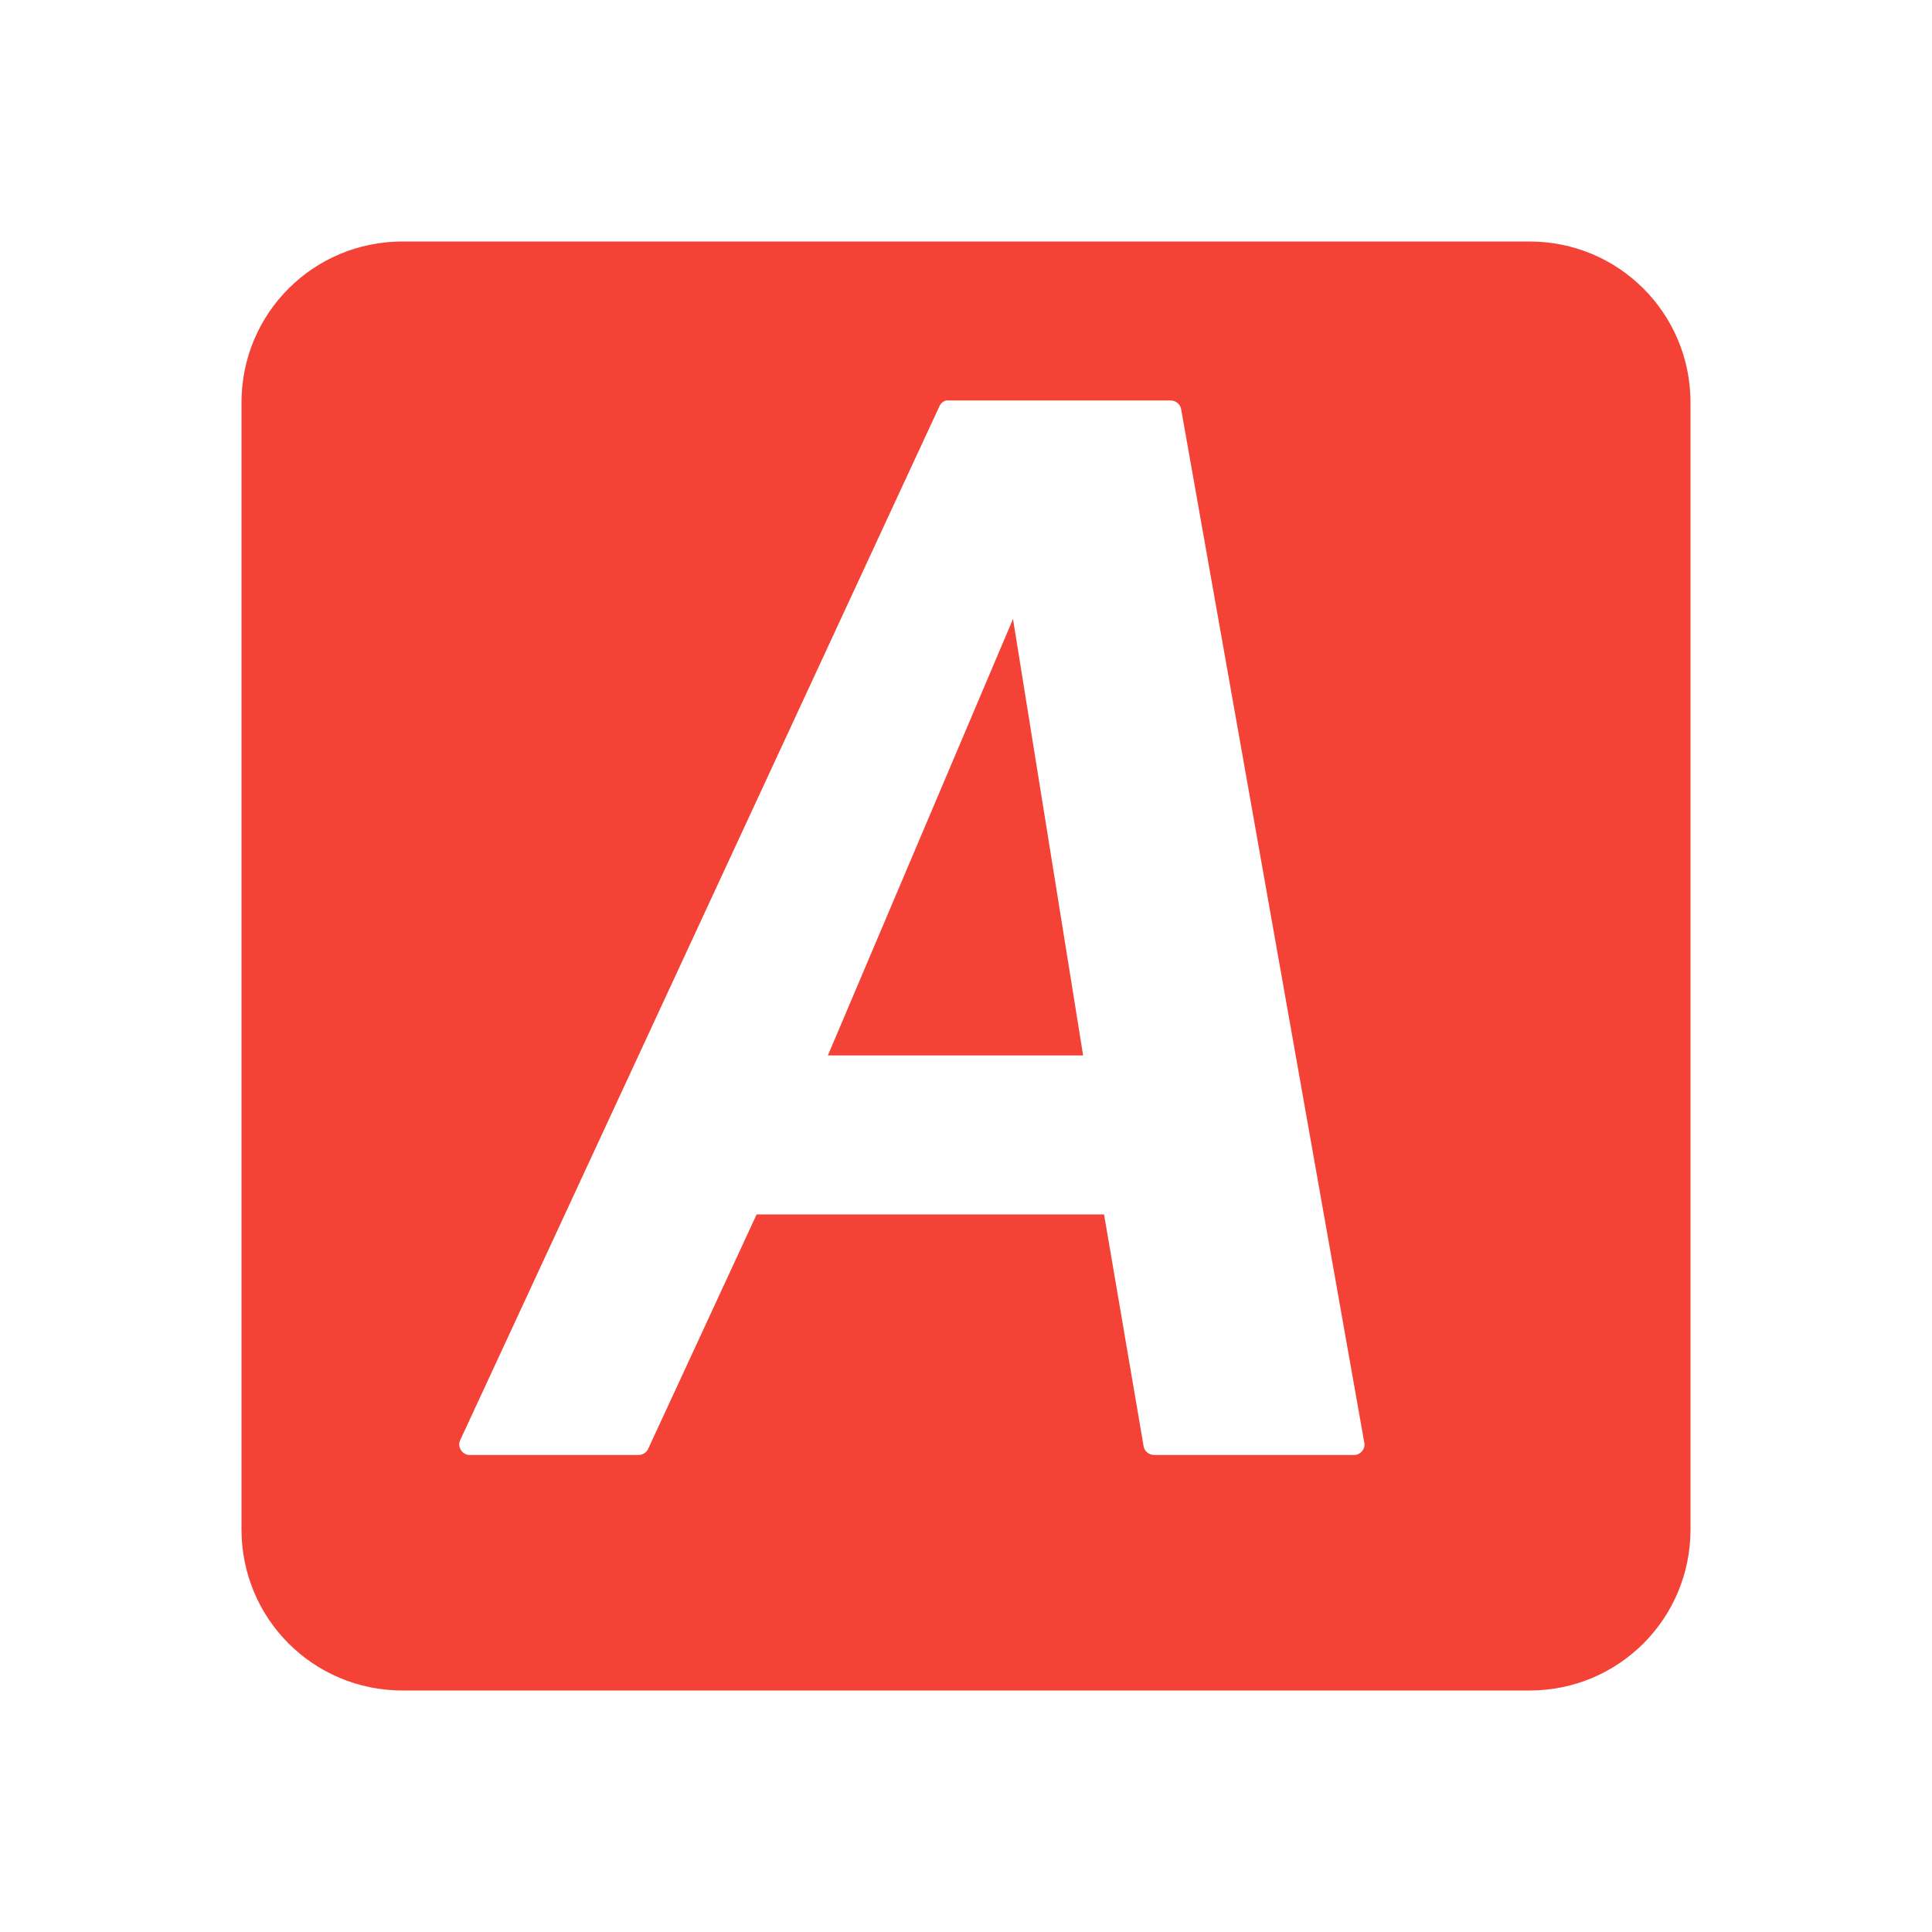
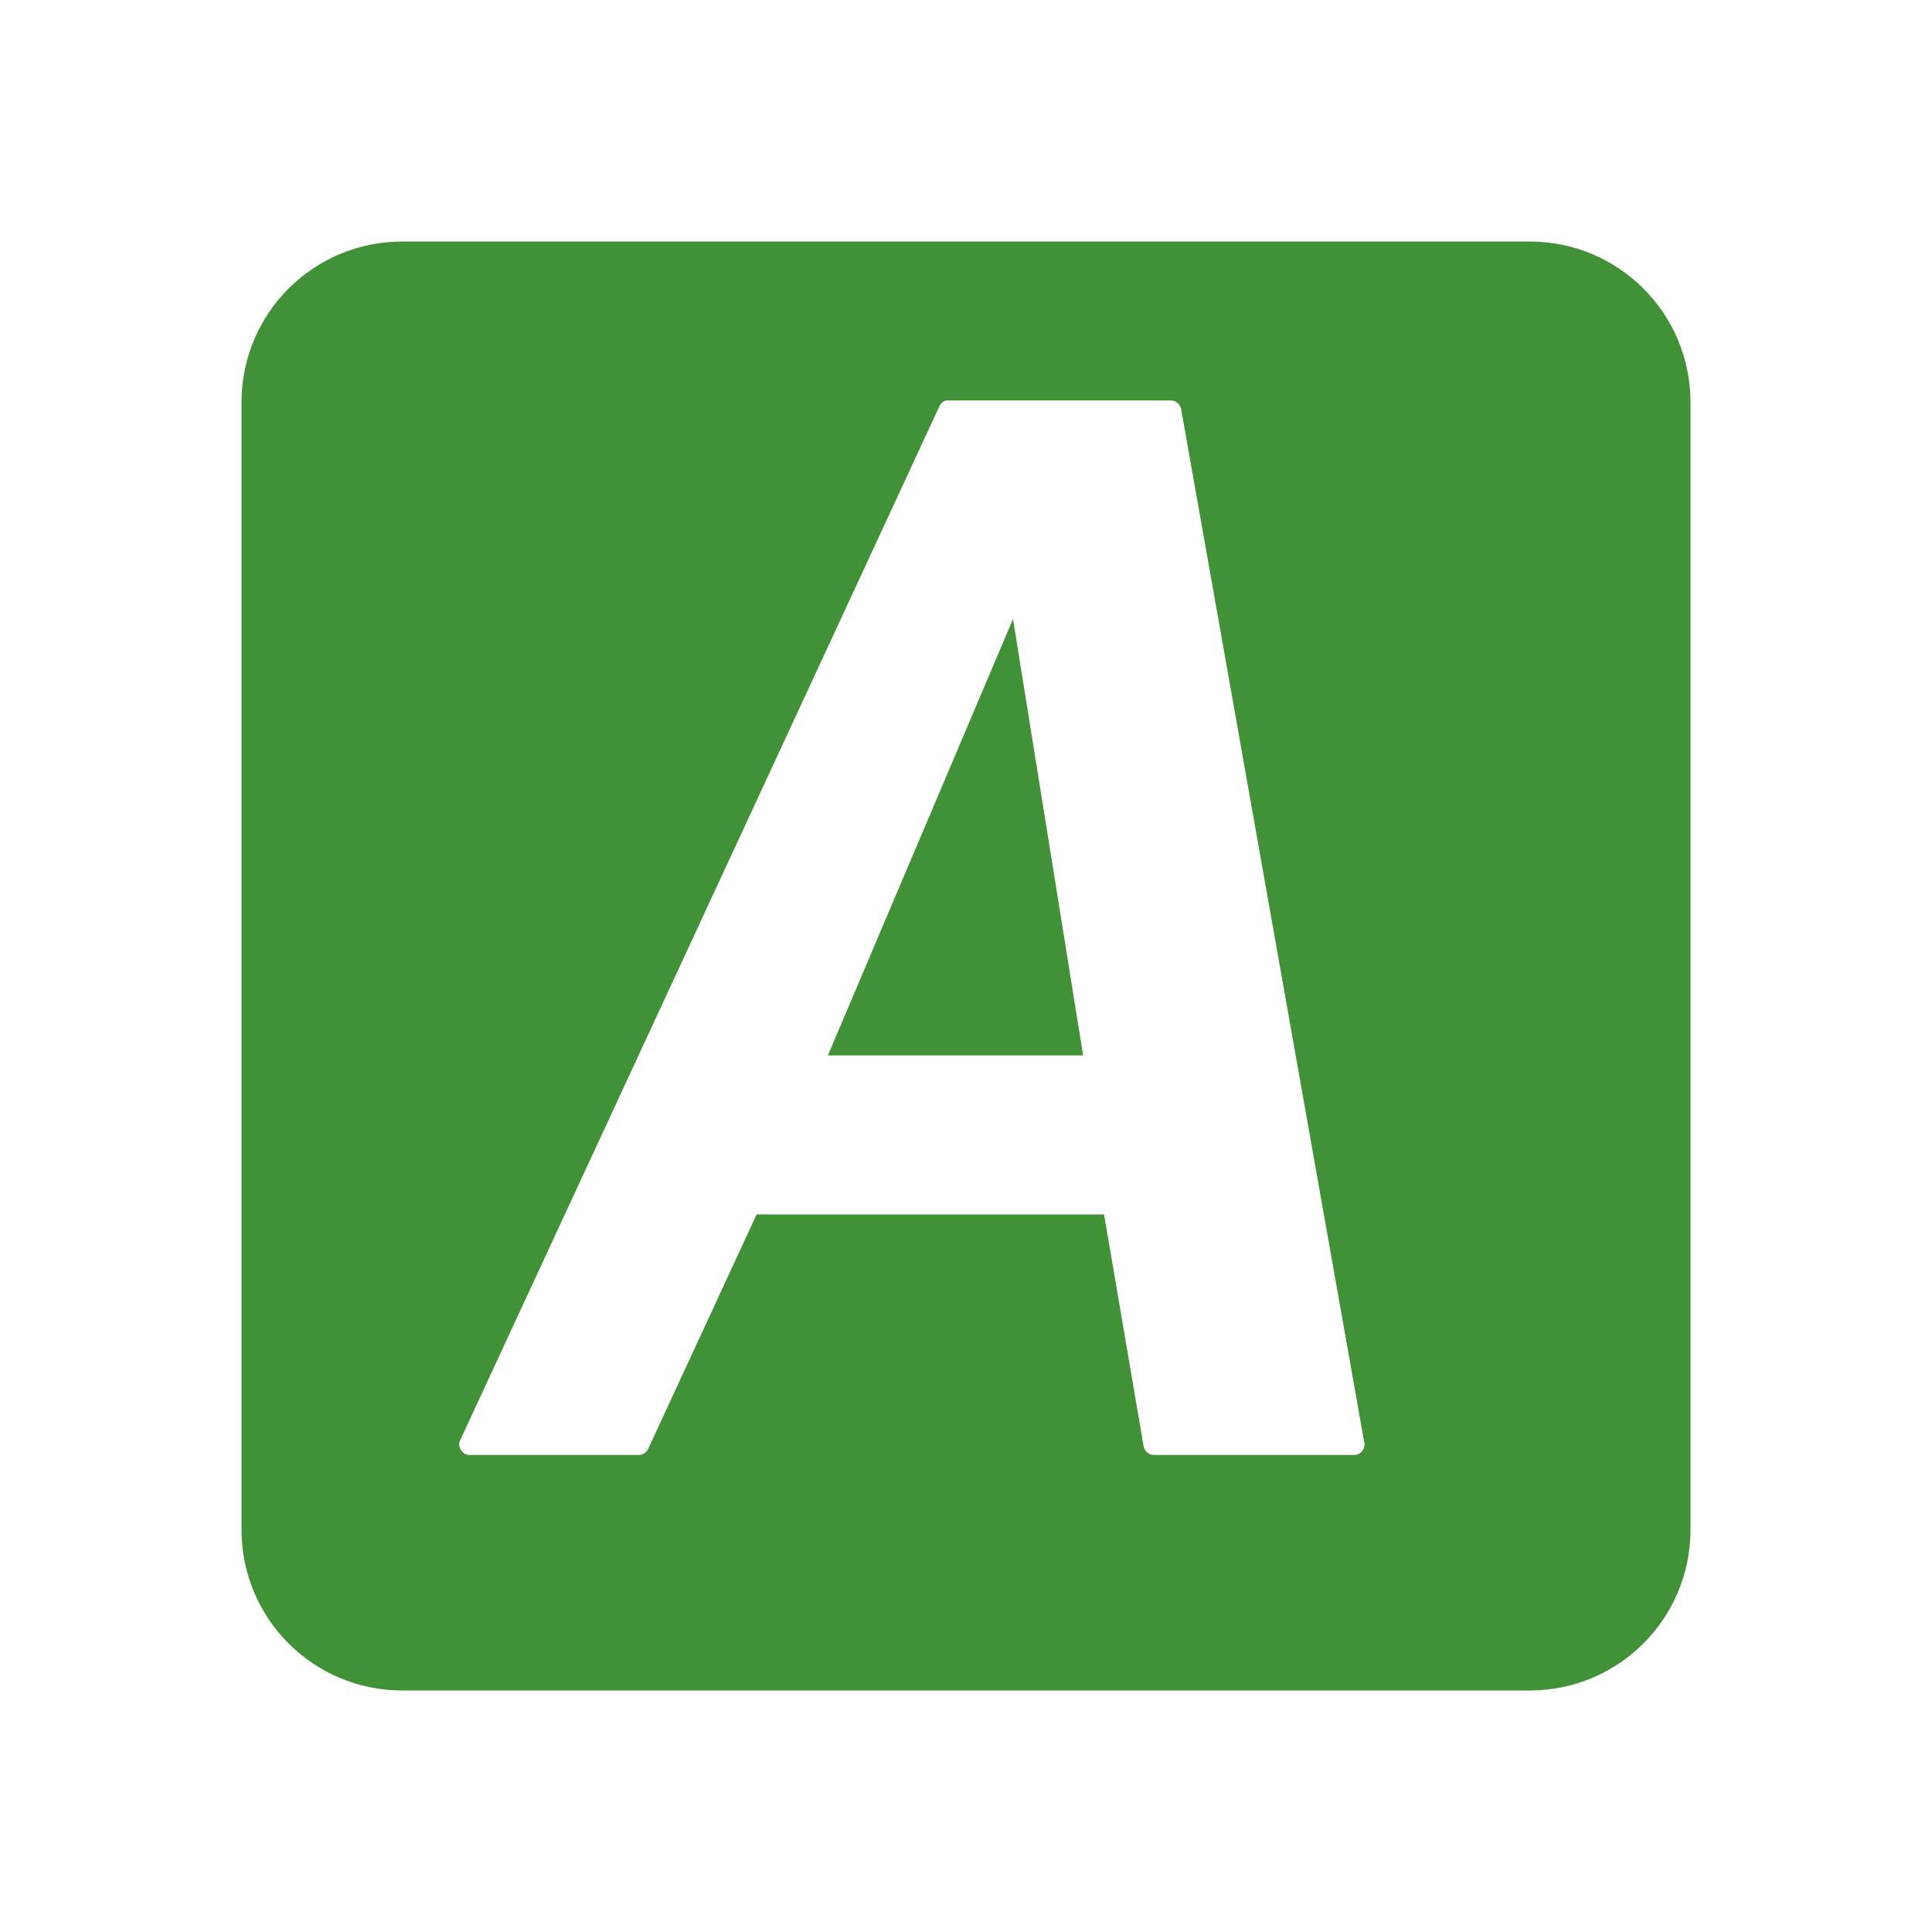
- <svg xmlns="http://www.w3.org/2000/svg" height="24" version="1.1" viewBox="0 0 24 24" width="24" xml:space="preserve">
+ <svg xmlns="http://www.w3.org/2000/svg" height="24" version="1.1" viewBox="0 0 24 24" width="24" xml:space="preserve" id="svg18">
+   <defs id="defs22" />
  <filter id="a" color-interpolation-filters="sRGB">
-     <feGaussianBlur stdDeviation="1.71" />
+     <feGaussianBlur stdDeviation="1.71" id="feGaussianBlur2" />
  </filter>
-   <g display="none" transform="translate(-2 -70)">
-     <g display="inline" filter="url(#a)" opacity=".9">
+   <g display="none" transform="translate(-2 -70)" id="g14">
+     <g display="inline" filter="url(#a)" opacity=".9" id="g12">
      <linearGradient id="b" gradientTransform="matrix(1.0059 0 0 -.9942 9.9104 69.4184)" gradientUnits="userSpaceOnUse" x1="37.868" x2="37.868" y1="-22.713" y2="62.786">
-         <stop offset="0" />
-         <stop offset="1" stop-opacity=".588" />
+         <stop offset="0" id="stop5" />
+         <stop offset="1" stop-opacity=".588" id="stop7" />
      </linearGradient>
-       <path d="m12 7l72 0c3.866 0 7 3.134 7 7l0 71c0 3.866-3.134 7-7 7L12 92C8.134 92 5 88.866 5 85L5 14C5 10.134 8.134 7 12 7Z" fill="url(#b)" />
+       <path d="m12 7l72 0c3.866 0 7 3.134 7 7l0 71c0 3.866-3.134 7-7 7L12 92C8.134 92 5 88.866 5 85L5 14C5 10.134 8.134 7 12 7Z" fill="url(#b)" id="path10" />
    </g>
  </g>
-   <path d="M12.584 7.689L10.284 13.111l3.171 0zM5 3C3.892 3 3 3.892 3 5l0 14c0 1.108.892 2 2 2l14 0c1.108 0 2-.892 2-2L21 5C21 3.892 20.108 3 19 3L5 3Zm6.754 1.975c.009-.001.018-.001.027 0l2.764 0c .06-0.0.117.047.127.105l2.277 12.848c.012.073-.051.147-.125.146l-2.49 0c-.06 0-.117-.047-.127-.105l-.492-2.883-4.316 0-1.35 2.918c-.021.041-.067.07-.113.07l-2.109 0c-.086-.002-.149-.105-.111-.182l5.955-12.848c.016-.034.047-.061.084-.07z" fill="#f44336" />
+   <path d="M12.584 7.689L10.284 13.111l3.171 0zM5 3C3.892 3 3 3.892 3 5l0 14c0 1.108.892 2 2 2l14 0c1.108 0 2-.892 2-2L21 5C21 3.892 20.108 3 19 3L5 3Zm6.754 1.975c.009-.001.018-.001.027 0l2.764 0c .06-0.0.117.047.127.105l2.277 12.848c.012.073-.051.147-.125.146l-2.49 0c-.06 0-.117-.047-.127-.105l-.492-2.883-4.316 0-1.35 2.918c-.021.041-.067.07-.113.07l-2.109 0c-.086-.002-.149-.105-.111-.182l5.955-12.848c.016-.034.047-.061.084-.07z" fill="#f44336" id="path16" style="fill:#419236;fill-opacity:1" />
</svg>
